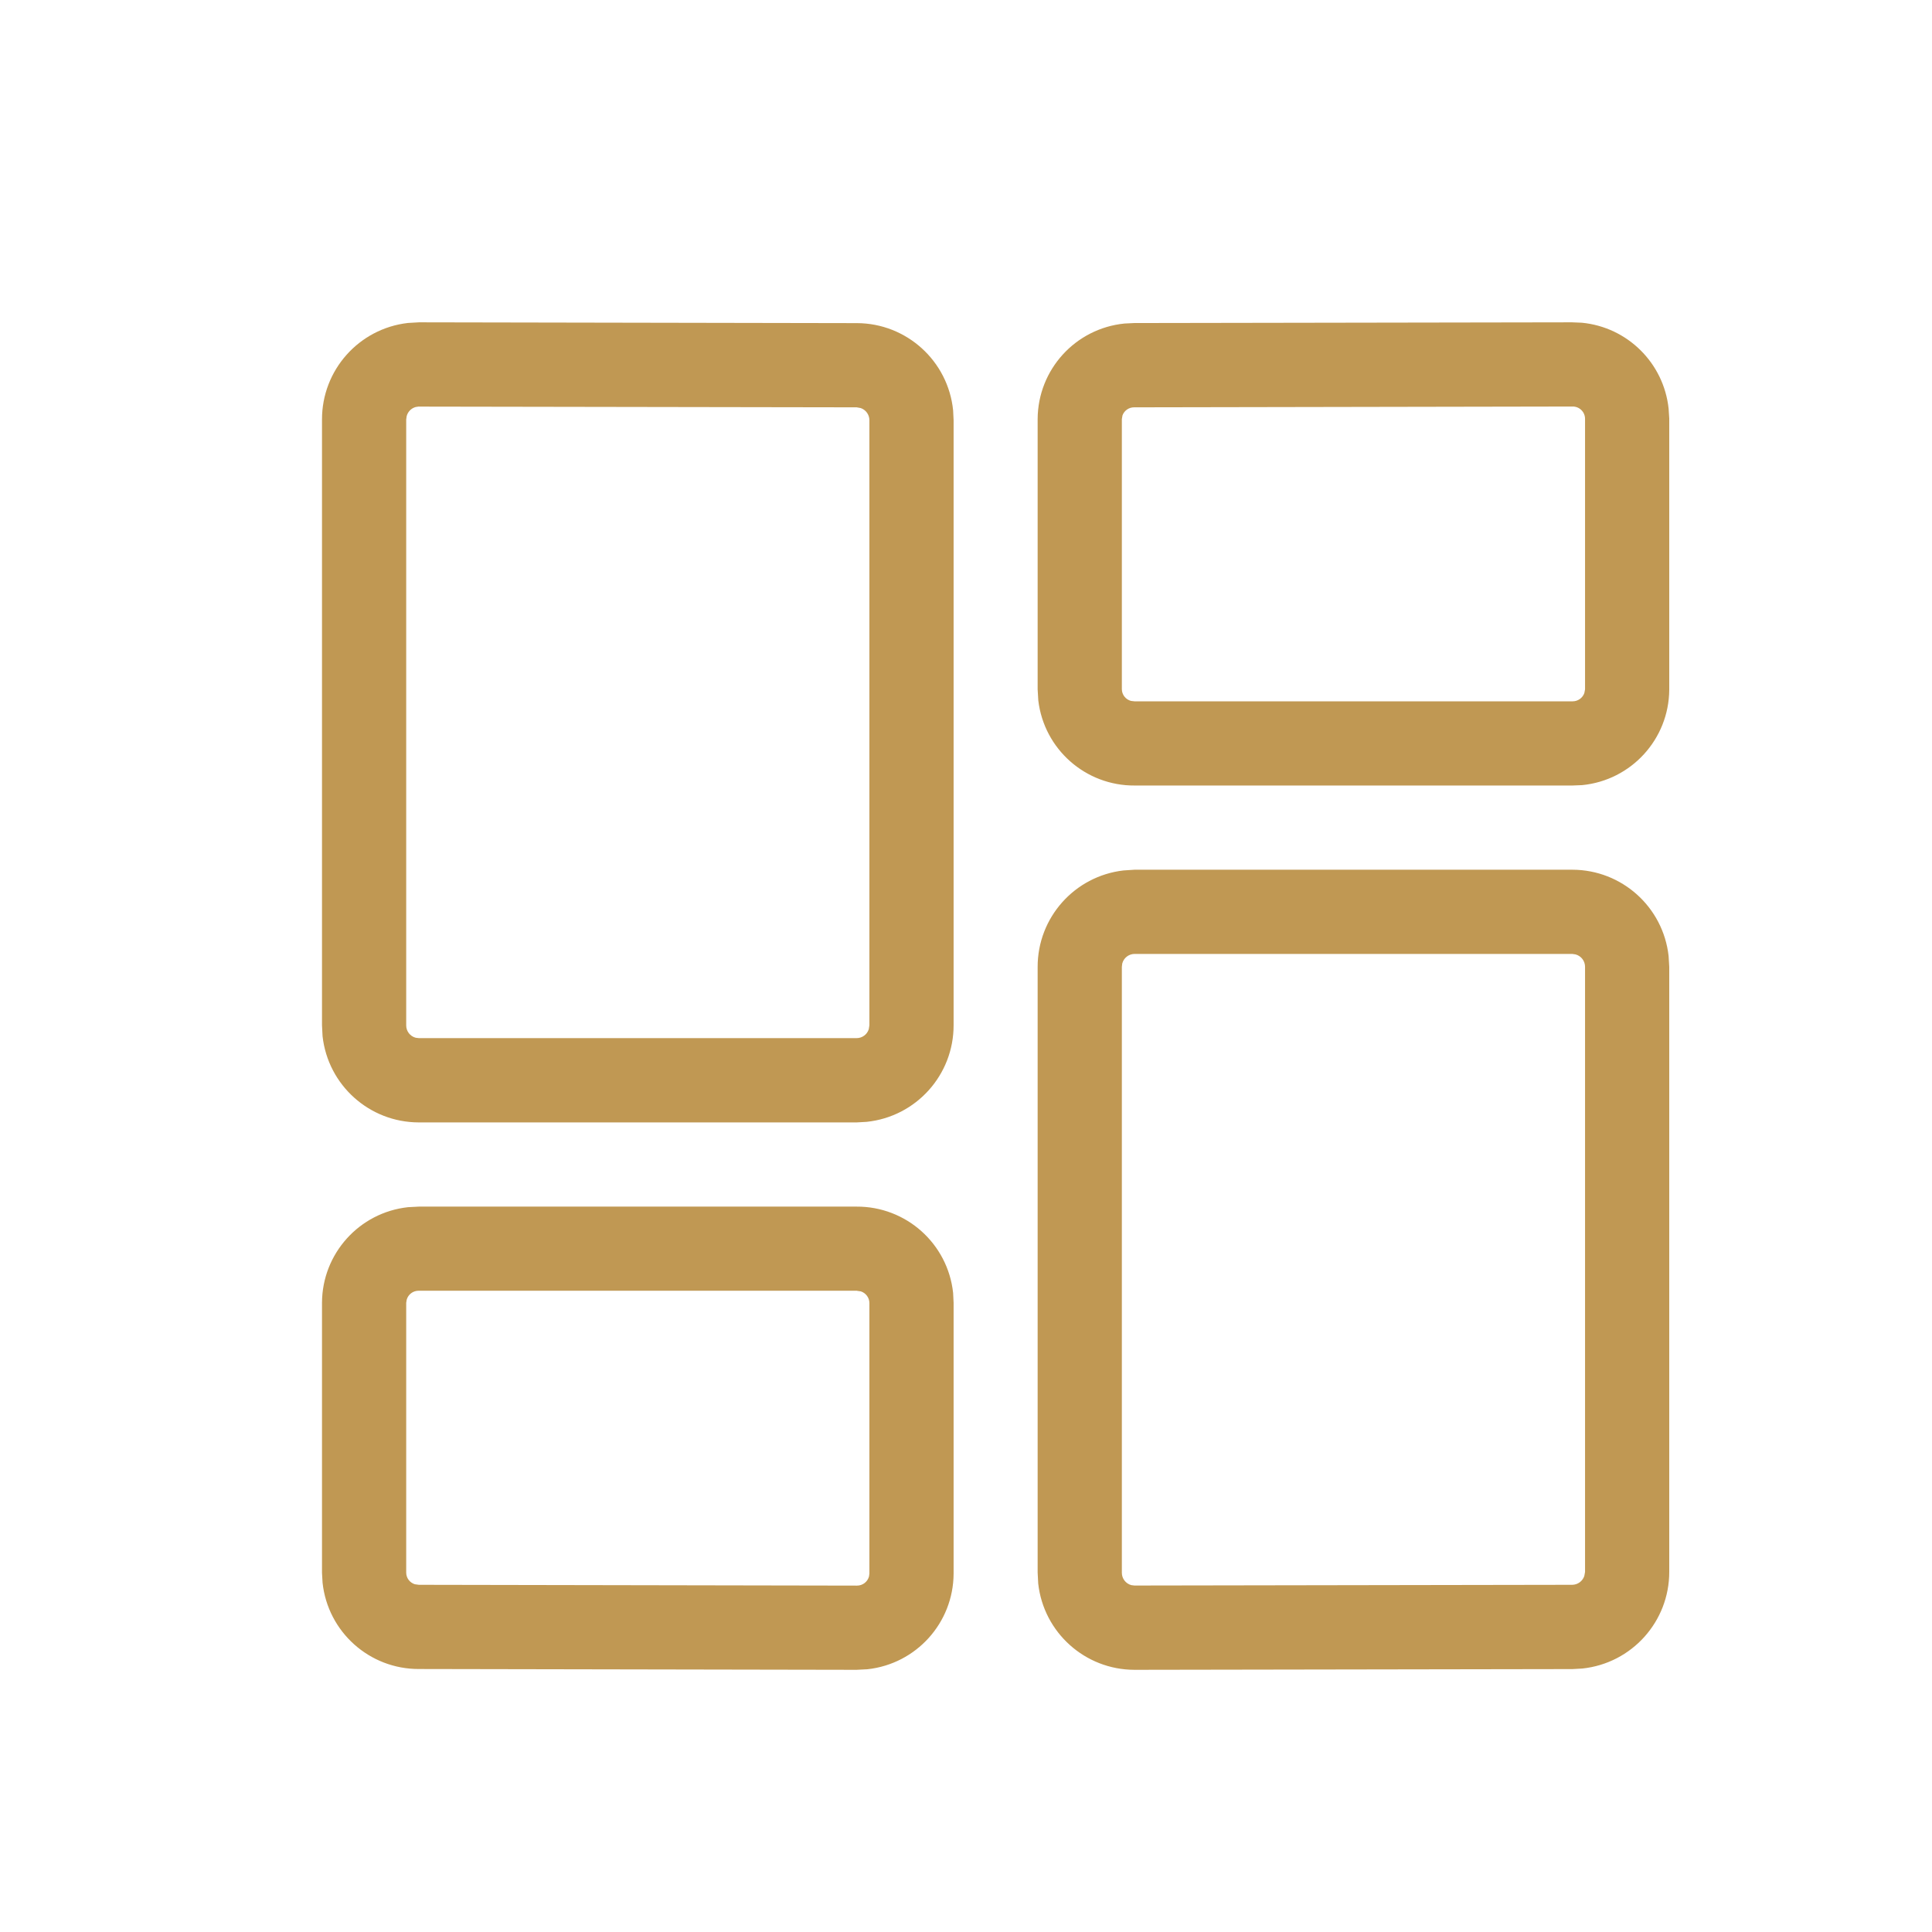
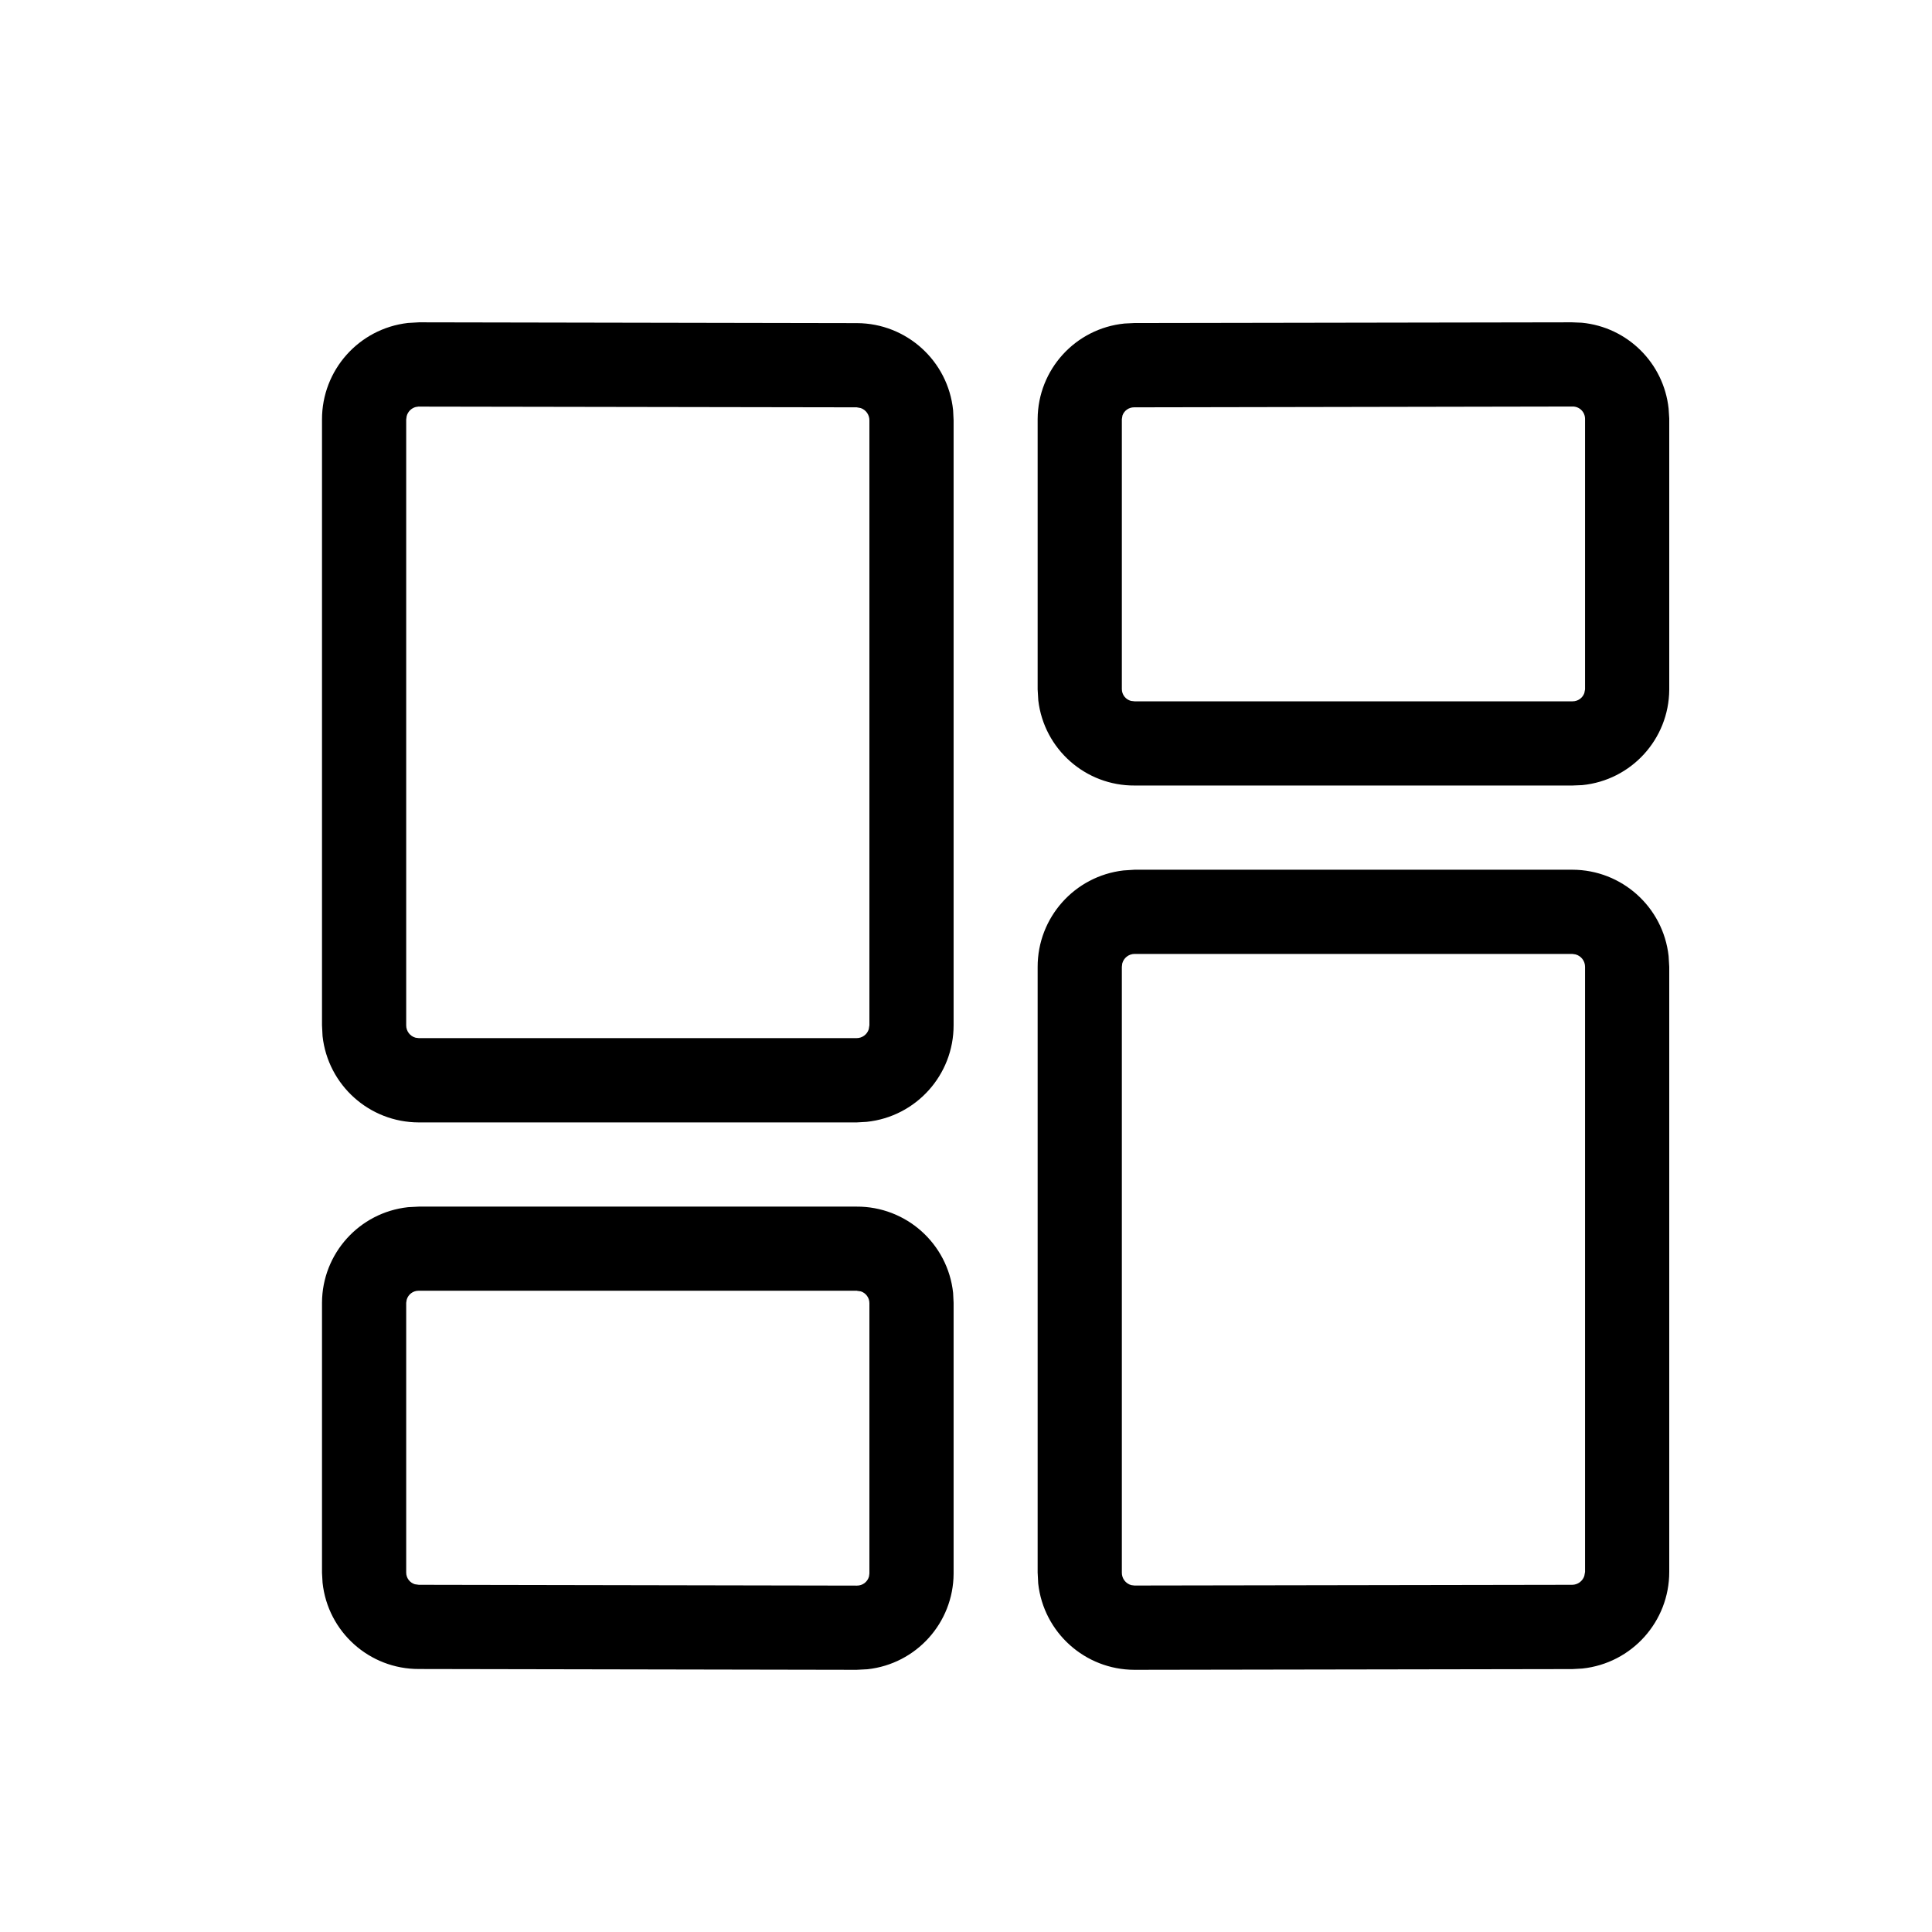
- <svg xmlns="http://www.w3.org/2000/svg" width="24" height="24" viewBox="0 0 24 24">
-   <path d="M10.64 14.989a1.2 1.2 0 011.2 1.072l.006.123v3.366a1.2 1.2 0 01-1.07 1.186l-.135.007-5.437-.01a1.2 1.2 0 01-1.197-1.072L4 19.538v-3.356a1.199 1.199 0 011.069-1.186l.134-.007h5.437zm8.894-4.185a1.205 1.205 0 011.194 1.072l.008.135v7.514a1.206 1.206 0 01-1.079 1.202l-.123.007-5.442.009a1.205 1.205 0 01-1.195-1.072l-.007-.136v-7.522a1.205 1.205 0 011.066-1.2l.137-.009h5.441zm-8.888 5.23H5.2a.153.153 0 00-.148.112l-.006.038v3.351c0 .068.044.125.107.145l.05.007 5.442.01a.154.154 0 00.15-.113l.005-.037v-3.36a.154.154 0 00-.106-.145l-.048-.007zm8.885-4.184h-5.437a.159.159 0 00-.153.119l-.005.042v7.526a.159.159 0 00.117.154l.04.005 5.438-.009a.16.16 0 00.15-.11l.009-.05V12.01a.159.159 0 00-.118-.154l-.041-.006zM5.205 4.004l5.44.01a1.205 1.205 0 011.195 1.083l.006.123v7.515a1.205 1.205 0 01-1.08 1.201l-.123.007H5.202a1.204 1.204 0 01-1.195-1.071L4 12.736V5.212a1.205 1.205 0 011.067-1.2l.138-.008zM5.204 5.05l-.04.006a.159.159 0 00-.112.113l-.006.042v7.527a.158.158 0 00.117.153l.04.005h5.438c.07 0 .13-.045.151-.11l.008-.05V5.22a.16.16 0 00-.108-.151l-.05-.009-5.438-.009zm14.323-1.046l.123.005a1.2 1.2 0 011.078 1.066l.008.123v3.37a1.199 1.199 0 01-1.081 1.185l-.122.005h-5.437A1.198 1.198 0 0112.898 8.7l-.008-.136v-3.36a1.198 1.198 0 011.079-1.185l.121-.006 5.437-.009zm.008 1.046l-5.447.01a.153.153 0 00-.144.1l-.008.047v3.354a.152.152 0 00.114.146l.043.005h5.443a.154.154 0 00.145-.102l.009-.046V5.202a.153.153 0 00-.155-.152z" fill="#C09853" fill-rule="evenodd" />
+ <svg xmlns="http://www.w3.org/2000/svg" viewBox="0 0 24 24">
+   <path d="M10.64 14.989a1.2 1.2 0 011.2 1.072l.006.123v3.366a1.2 1.2 0 01-1.07 1.186l-.135.007-5.437-.01a1.2 1.2 0 01-1.197-1.072L4 19.538v-3.356a1.199 1.199 0 011.069-1.186l.134-.007h5.437zm8.894-4.185a1.205 1.205 0 011.194 1.072l.008.135v7.514a1.206 1.206 0 01-1.079 1.202l-.123.007-5.442.009a1.205 1.205 0 01-1.195-1.072l-.007-.136v-7.522a1.205 1.205 0 011.066-1.2l.137-.009h5.441zm-8.888 5.23H5.2a.153.153 0 00-.148.112l-.006.038v3.351c0 .068.044.125.107.145l.05.007 5.442.01a.154.154 0 00.15-.113l.005-.037v-3.36a.154.154 0 00-.106-.145l-.048-.007zm8.885-4.184h-5.437a.159.159 0 00-.153.119l-.005.042v7.526a.159.159 0 00.117.154l.04.005 5.438-.009a.16.16 0 00.15-.11l.009-.05V12.01a.159.159 0 00-.118-.154l-.041-.006zM5.205 4.004l5.44.01a1.205 1.205 0 011.195 1.083l.006.123v7.515a1.205 1.205 0 01-1.08 1.201l-.123.007H5.202a1.204 1.204 0 01-1.195-1.071L4 12.736V5.212a1.205 1.205 0 011.067-1.2l.138-.008zM5.204 5.05l-.04.006a.159.159 0 00-.112.113l-.006.042v7.527a.158.158 0 00.117.153l.04.005h5.438c.07 0 .13-.045.151-.11l.008-.05V5.22a.16.16 0 00-.108-.151l-.05-.009-5.438-.009zm14.323-1.046l.123.005a1.2 1.2 0 011.078 1.066l.008.123v3.37a1.199 1.199 0 01-1.081 1.185l-.122.005h-5.437A1.198 1.198 0 0112.898 8.7l-.008-.136v-3.36a1.198 1.198 0 011.079-1.185l.121-.006 5.437-.009zm.008 1.046l-5.447.01a.153.153 0 00-.144.1l-.008.047v3.354a.152.152 0 00.114.146l.043.005h5.443a.154.154 0 00.145-.102l.009-.046V5.202a.153.153 0 00-.155-.152z" fill-rule="evenodd" />
</svg>
